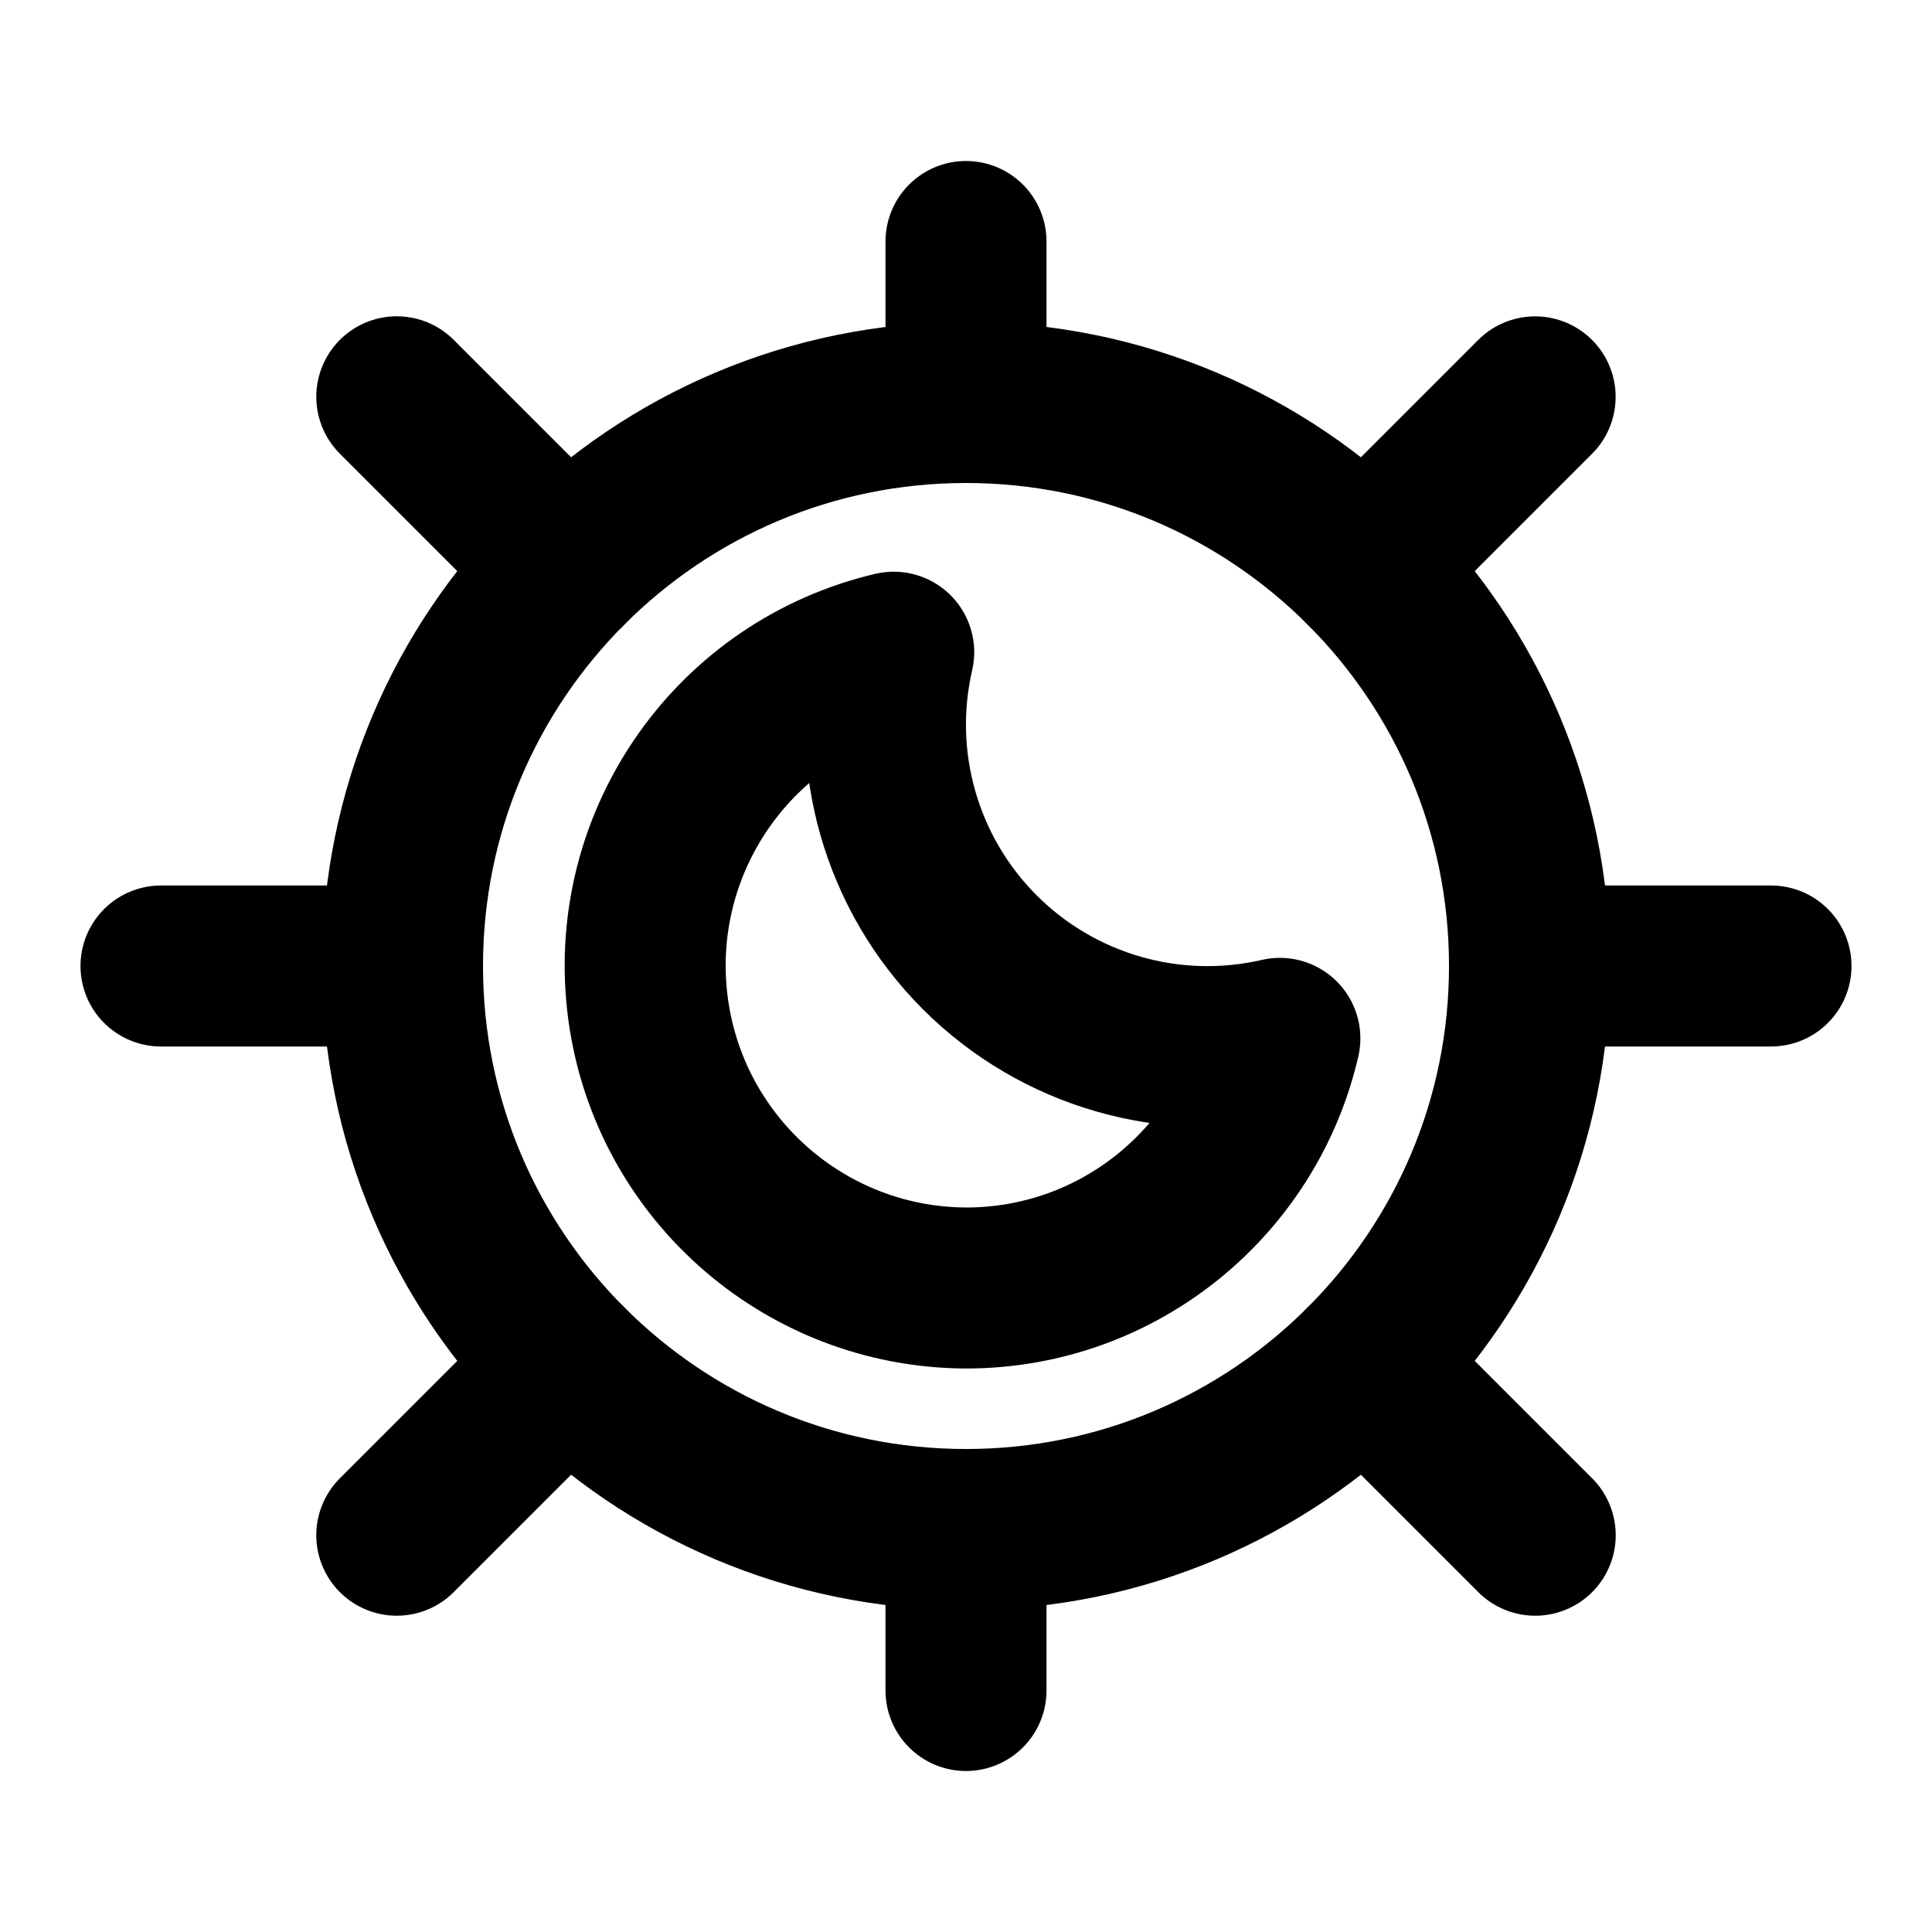
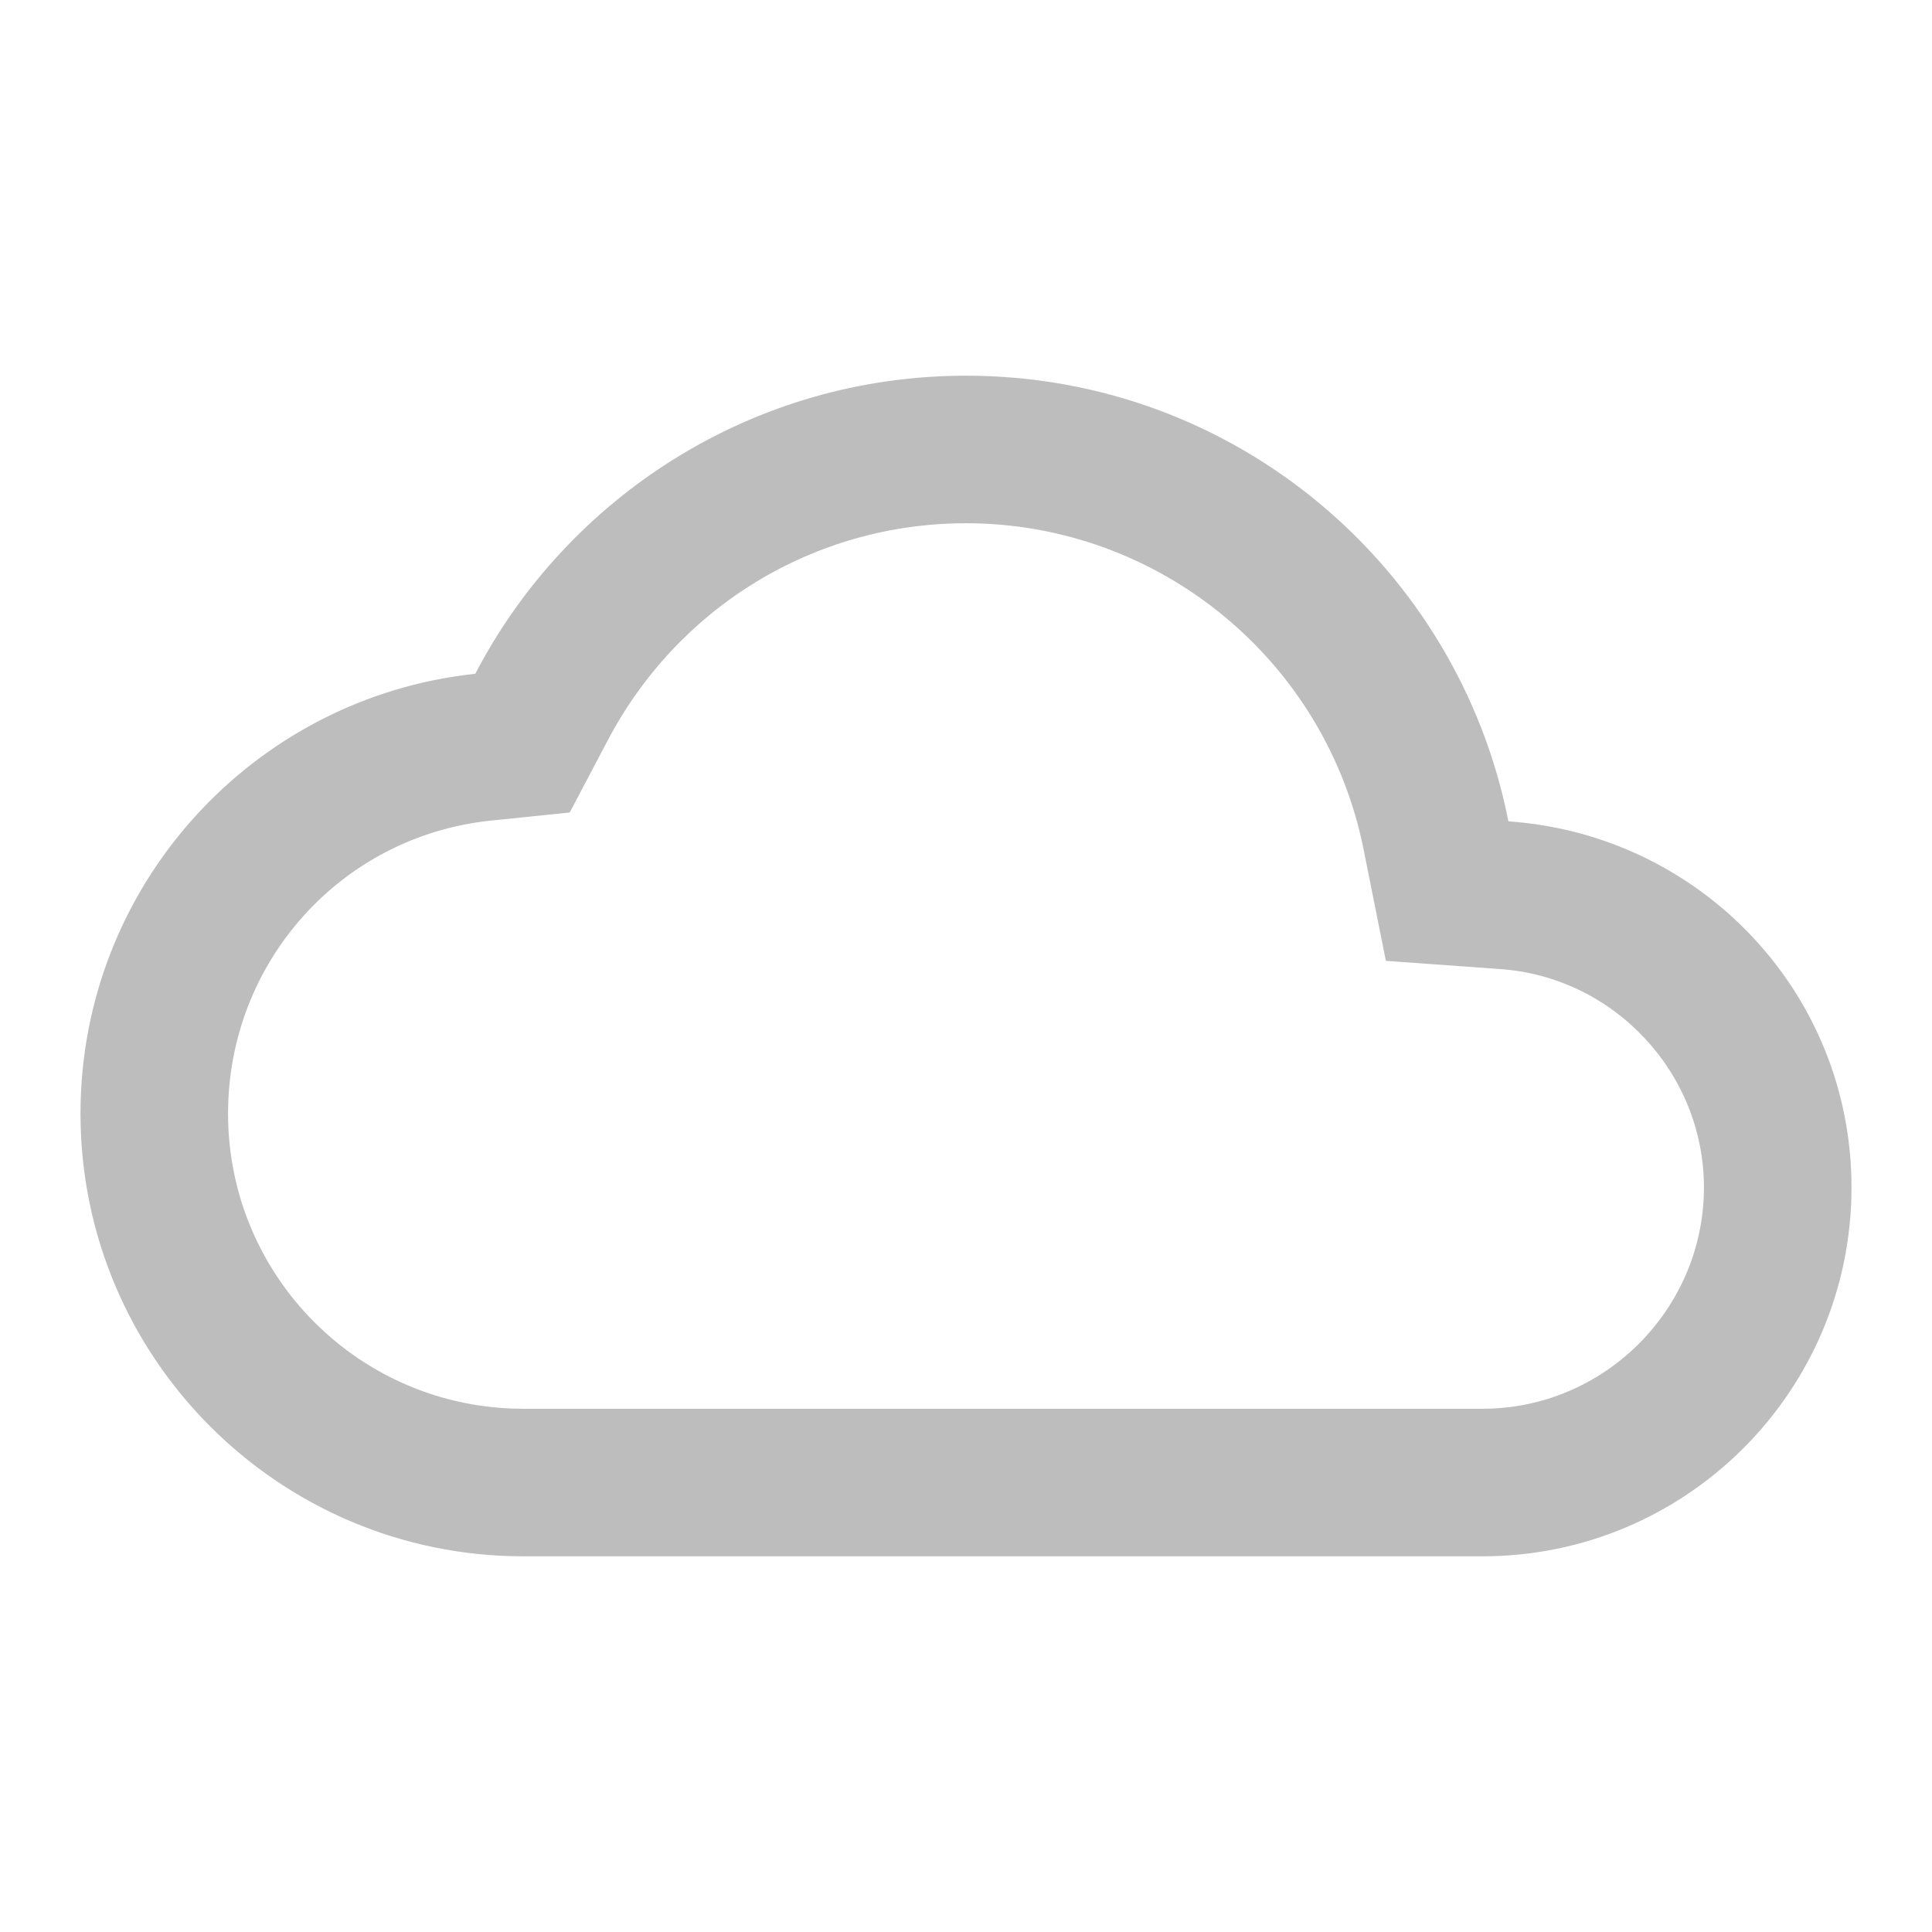
- <svg xmlns="http://www.w3.org/2000/svg" width="800px" height="800px" viewBox="0 0 24 24" aria-labelledby="nightModeIconTitle" stroke="#000000" stroke-width="2" stroke-linecap="round" stroke-linejoin="round" fill="none" color="#000000">
-   <path d="M12 19a7 7 0 1 0 0-14 7 7 0 0 0 0 14z" />
-   <path d="M15.899 12.899a4 4 0 0 1-4.797-4.797A4.002 4.002 0 0 0 12 16c1.9 0 3.49-1.325 3.899-3.101z" />
-   <path d="M12 5V3M12 21v-2" />
-   <path d="M5 12H2h3zM22 12h-3 3zM16.95 7.05L19.07 4.93 16.95 7.05zM4.929 19.071L7.05 16.95 4.93 19.07zM16.95 16.95l2.121 2.121-2.121-2.121zM4.929 4.929L7.05 7.05 4.93 4.93z" />
+ <svg xmlns="http://www.w3.org/2000/svg" width="24" height="24" viewBox="0 0 24 24" fill="none">
+   <path fill-rule="evenodd" clip-rule="evenodd" d="M5.904 8.37C7.05 6.17 9.351 4.667 12 4.667C15.337 4.667 18.114 7.041 18.738 10.203C21.121 10.368 23 12.33 23 14.75C23 17.28 20.947 19.333 18.417 19.333H6.5C3.466 19.333 1 16.867 1 13.833C1 11.001 3.145 8.663 5.904 8.37ZM16.941 10.561C16.473 8.205 14.402 6.5 12 6.5C10.112 6.5 8.407 7.545 7.536 9.223L7.077 10.093L6.097 10.194C4.236 10.387 2.833 11.954 2.833 13.833C2.833 15.859 4.474 17.5 6.5 17.5H18.417C19.929 17.5 21.167 16.262 21.167 14.75C21.167 13.329 20.048 12.128 18.618 12.037L17.216 11.936L16.941 10.561Z" fill="#BDBDBD" />
</svg>
